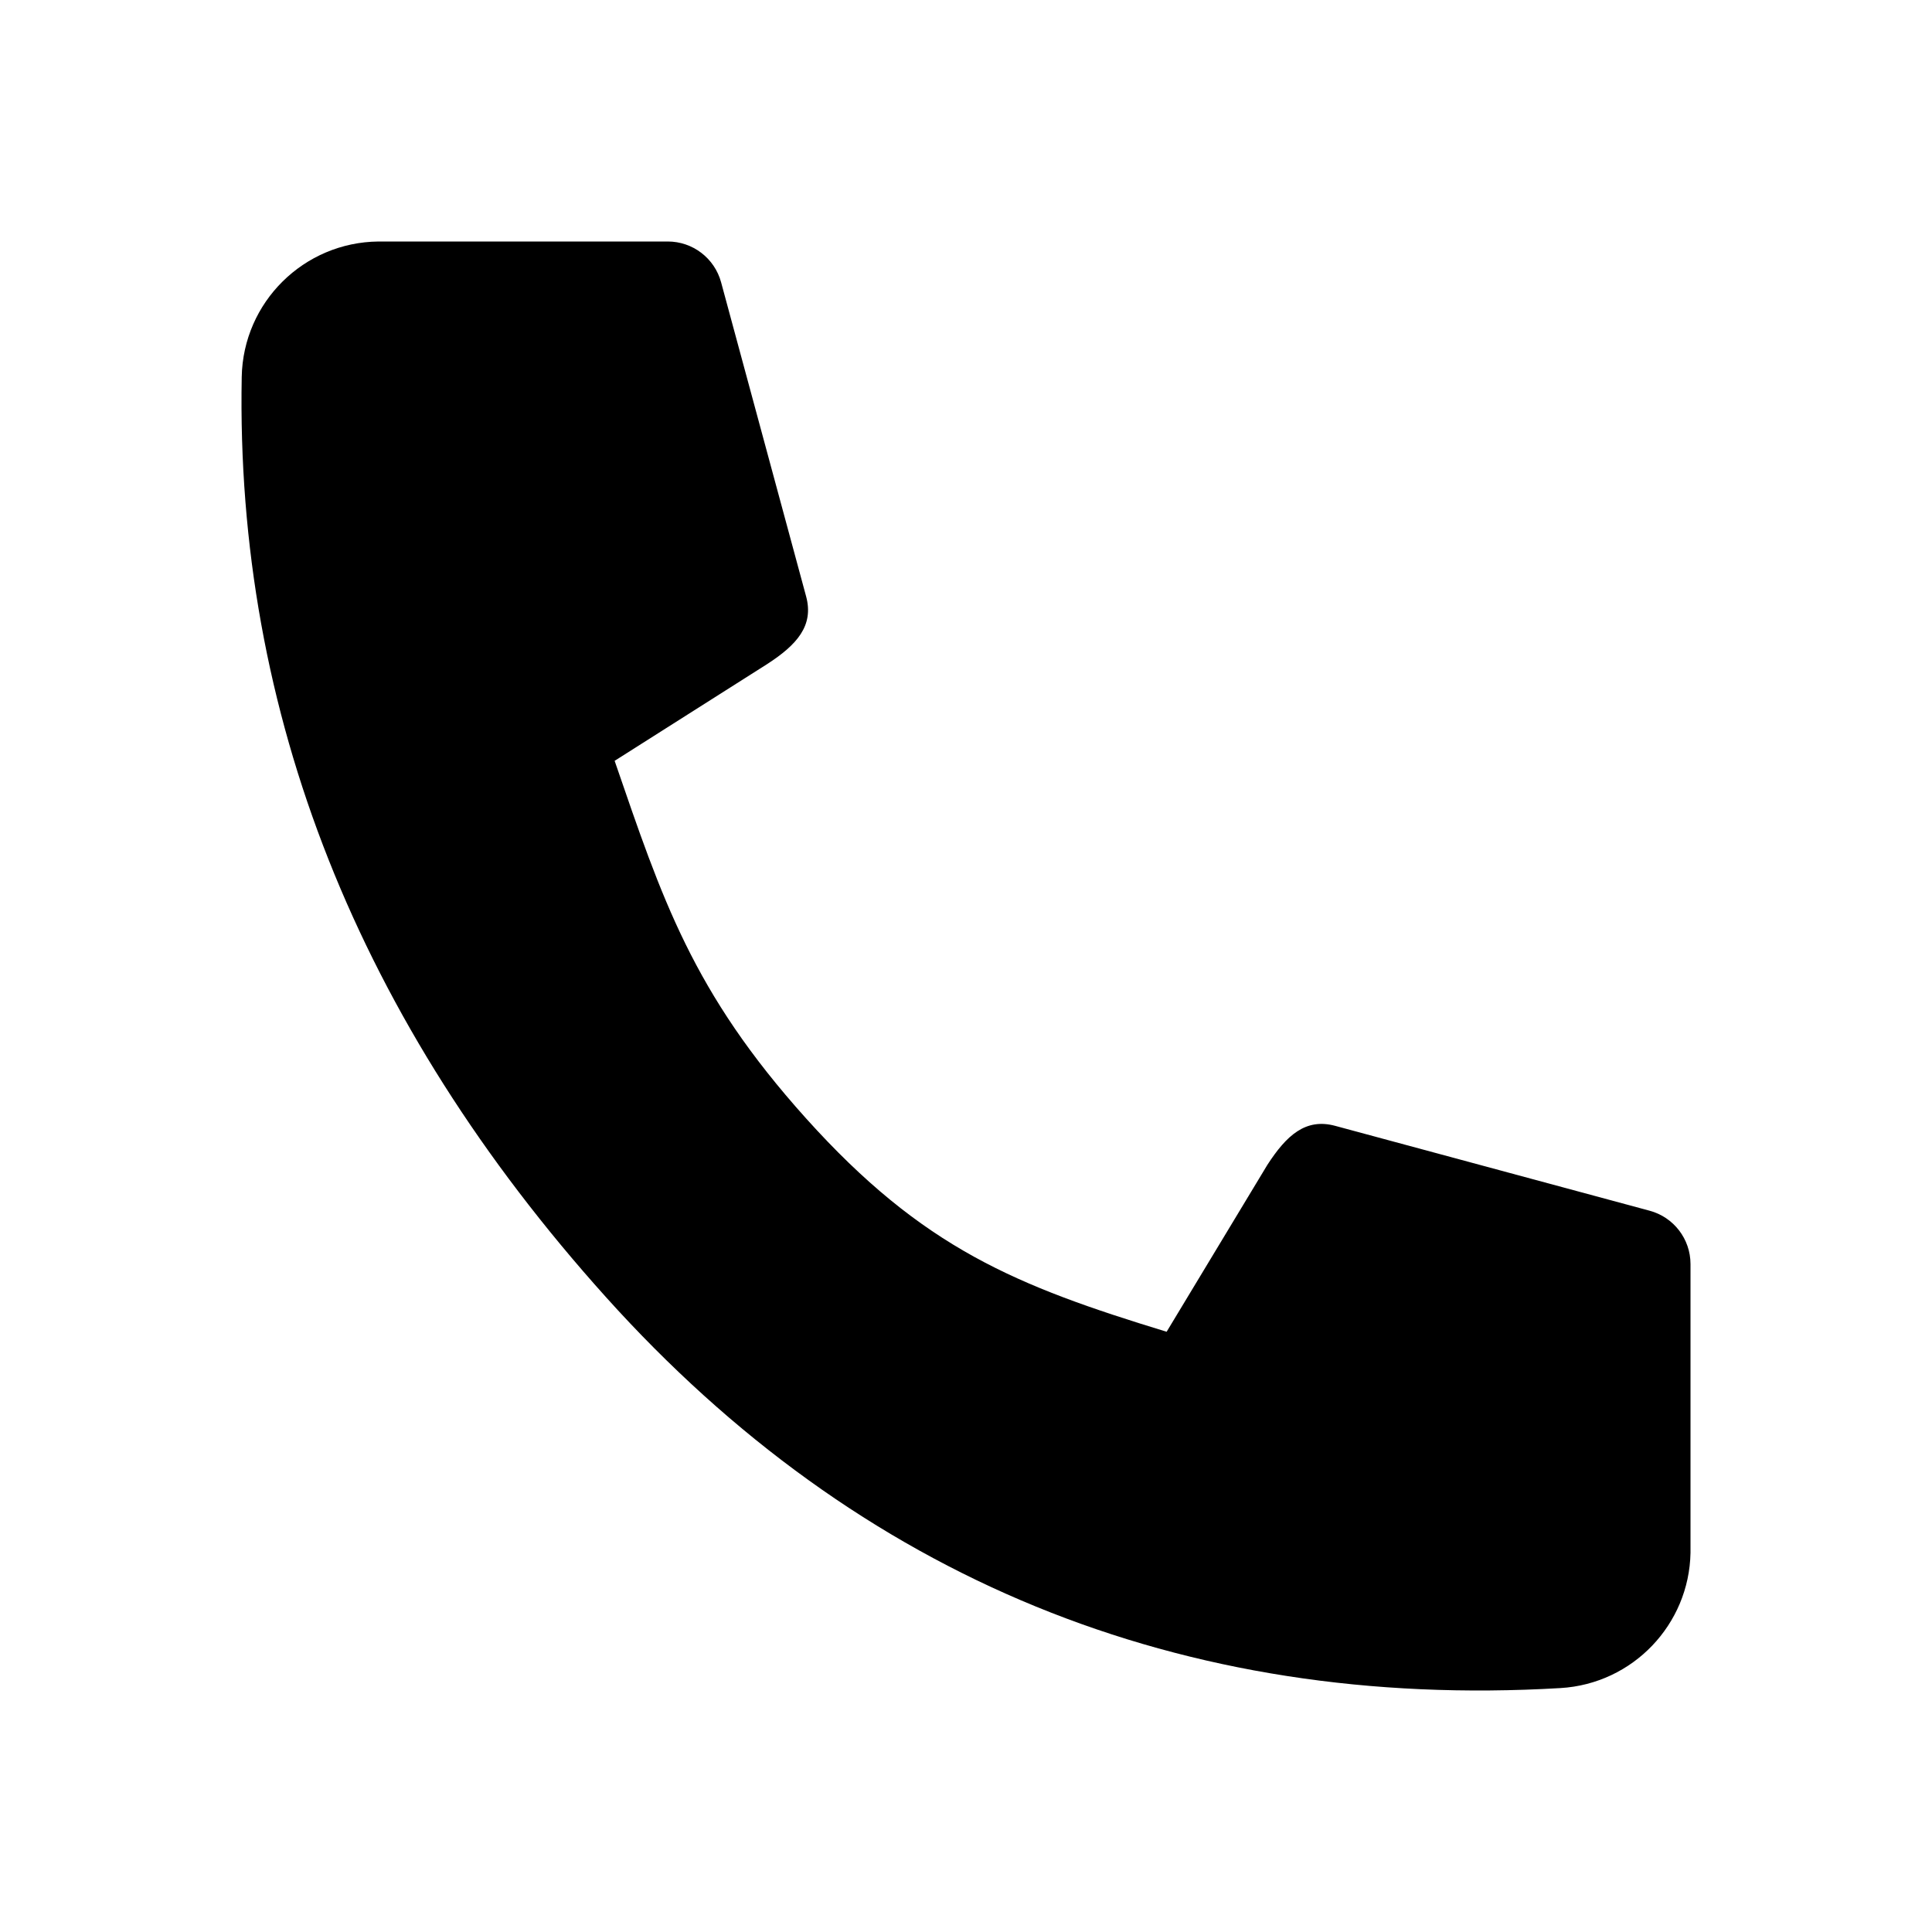
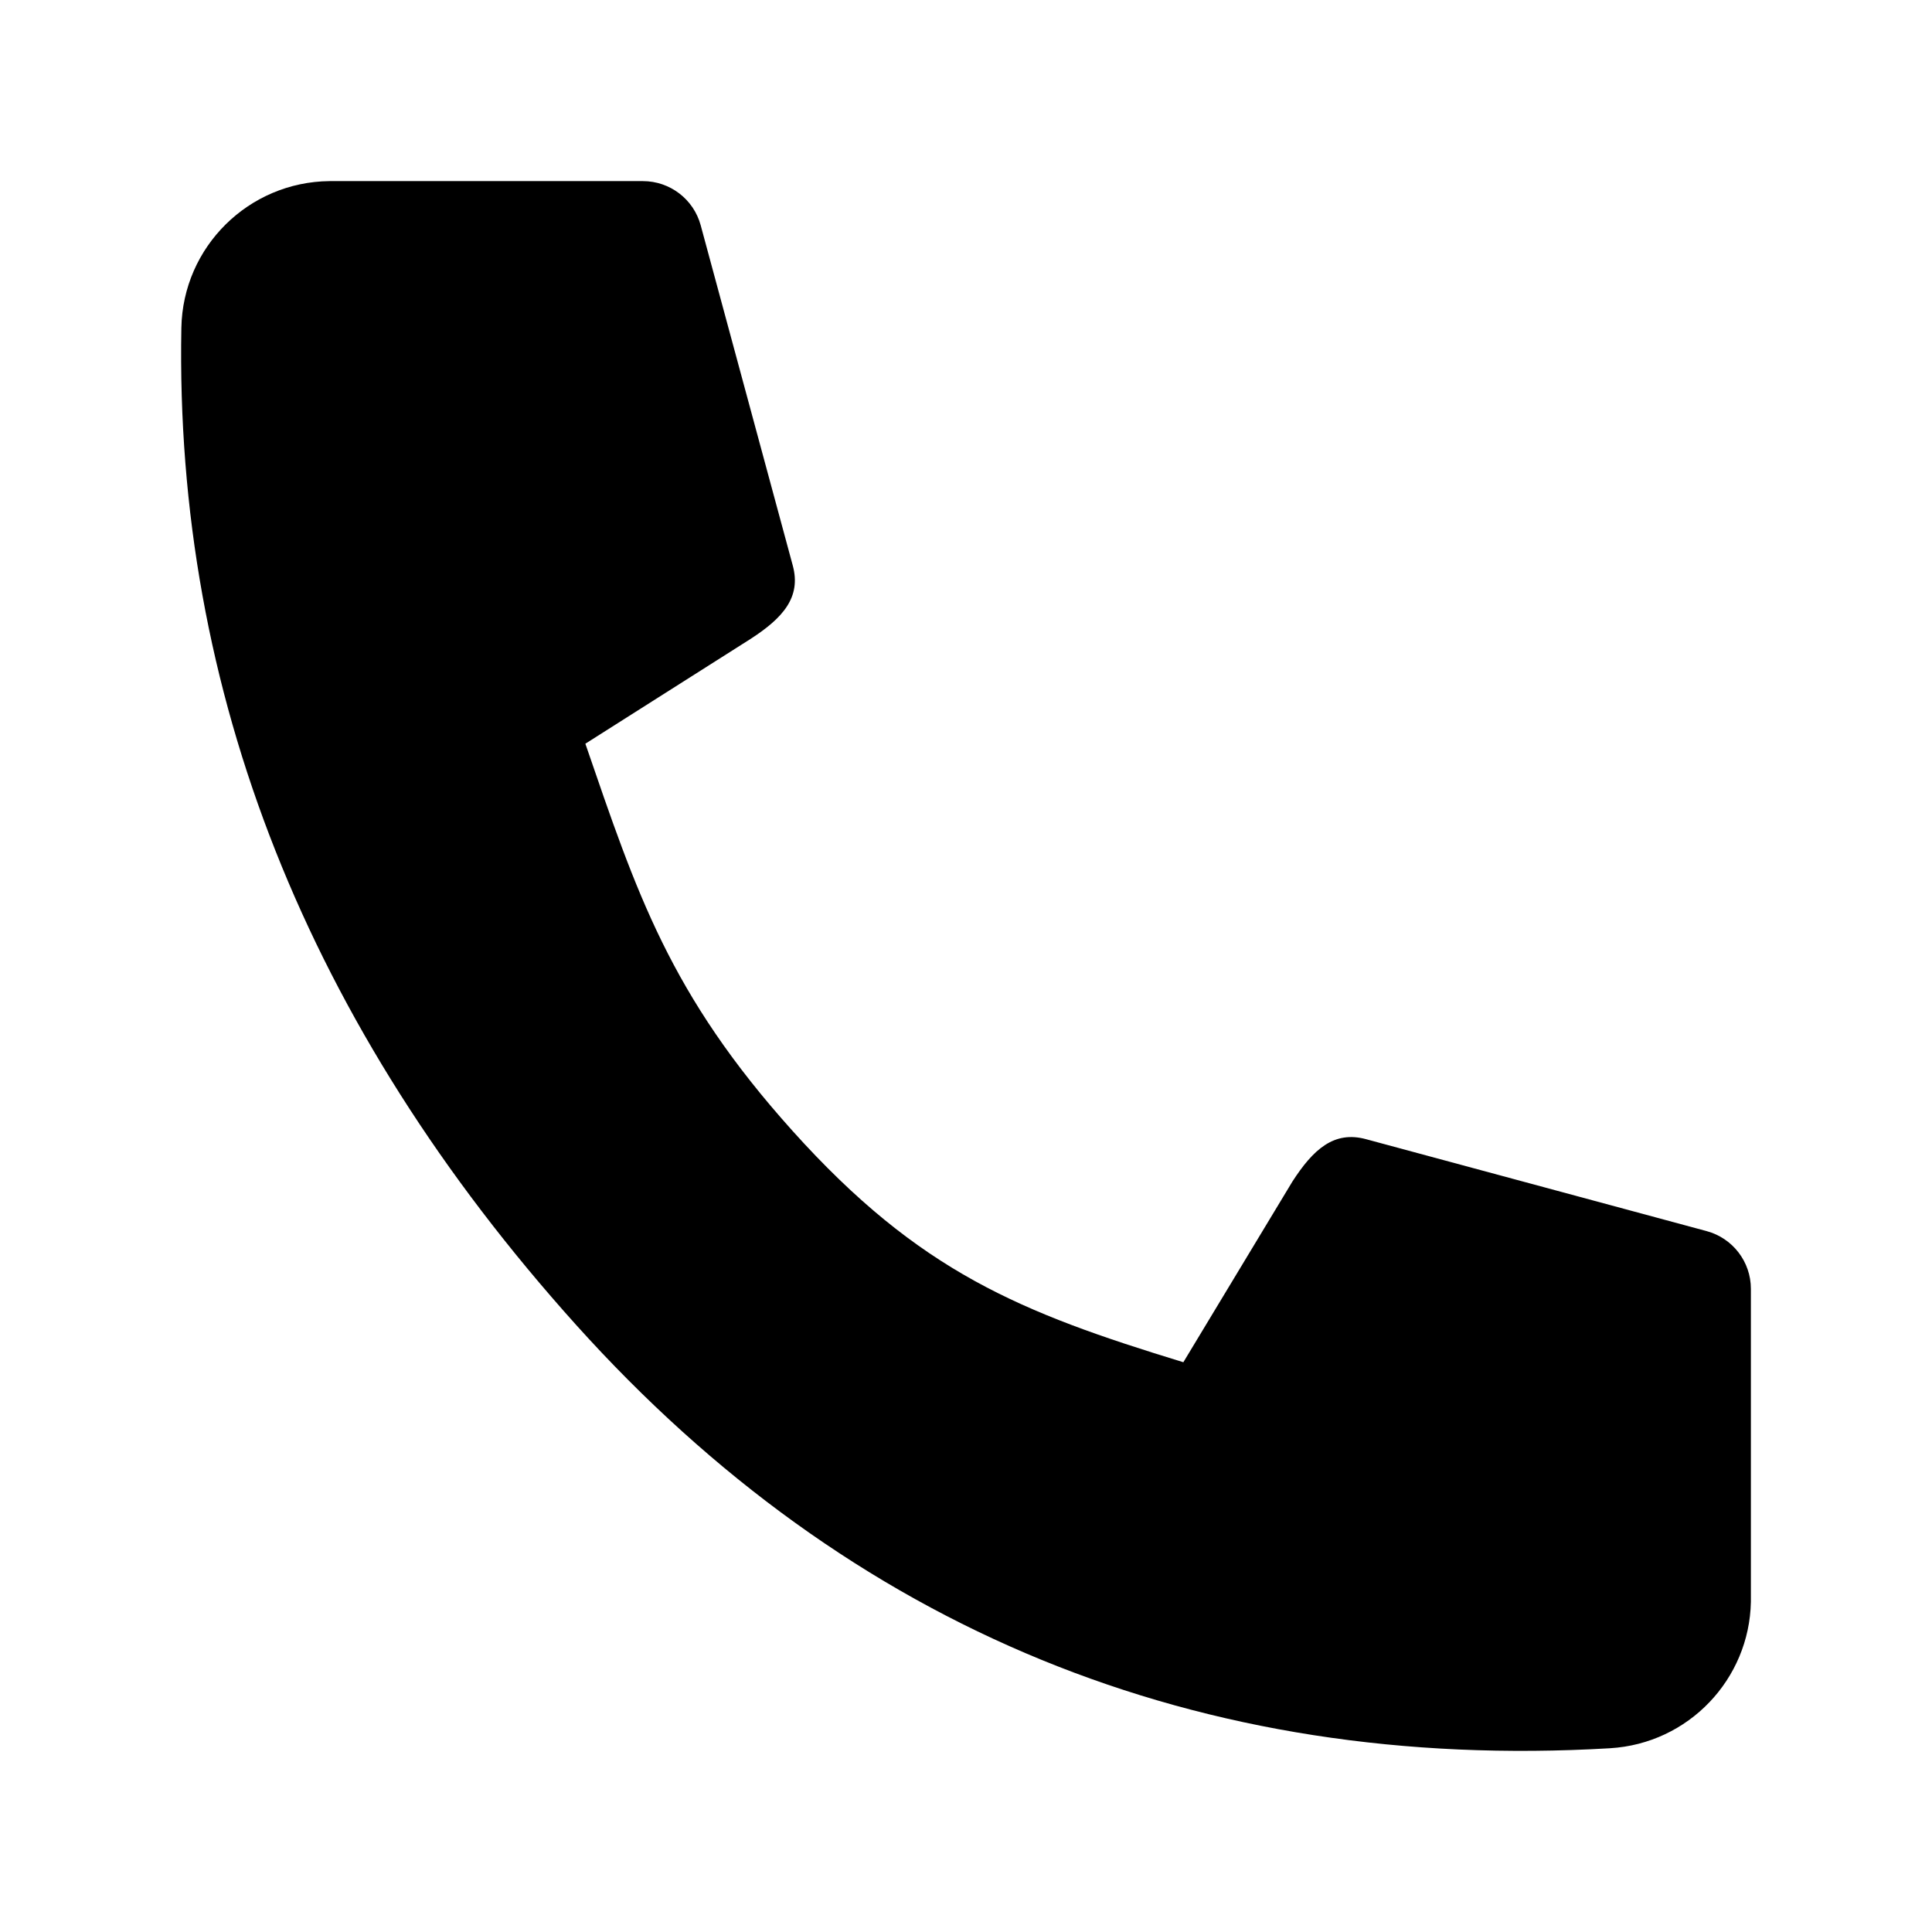
- <svg xmlns="http://www.w3.org/2000/svg" width="240" height="240" viewBox="0 0 240 240">
-   <path d="M193.837 209.699c-47.134 2.773-87.136-13.607-118.564-48.566-30.748-34.203-46.023-72.54-45.245-114.31.174-9.3 7.732-16.733 16.986-16.822L82.951 30a6.864 6.864 0 0 1 6.627 5.068l10.56 39.018c.99 3.655-1.176 6.035-4.837 8.408-.007.002-6.323 4.008-18.949 12.019 5.907 17.161 9.642 28.692 23.772 44.41 14.532 16.164 26.132 20.808 44.799 26.513l12.505-20.718c2.383-3.688 4.767-5.85 8.428-4.863l39.07 10.546A6.858 6.858 0 0 1 210 157.02v35.889c-.167 8.87-7.146 16.26-16.163 16.79z" fill-rule="nonzero" />
+ <svg xmlns="http://www.w3.org/2000/svg" width="320" height="320" viewBox="0 0 320 320">
+   <path id="a" d="M266.654 289.565c-68.082 4.005-125.864-19.655-171.26-70.15C50.98 170.01 28.917 114.632 30.04 54.298c.25-13.434 11.17-24.17 24.536-24.3h51.908c4.48 0 8.405 3 9.574 7.32l15.252 56.36c1.43 5.28-1.698 8.717-6.986 12.144-.01.003-9.134 5.79-27.37 17.36 8.53 24.79 13.927 41.446 34.336 64.15 20.99 23.347 37.747 30.055 64.71 38.296l18.063-29.926c3.44-5.327 6.886-8.45 12.173-7.024l56.435 15.232c4.33 1.168 7.33 5.087 7.33 9.56v51.84c-.24 12.813-10.32 23.487-23.342 24.253z" />
</svg>
